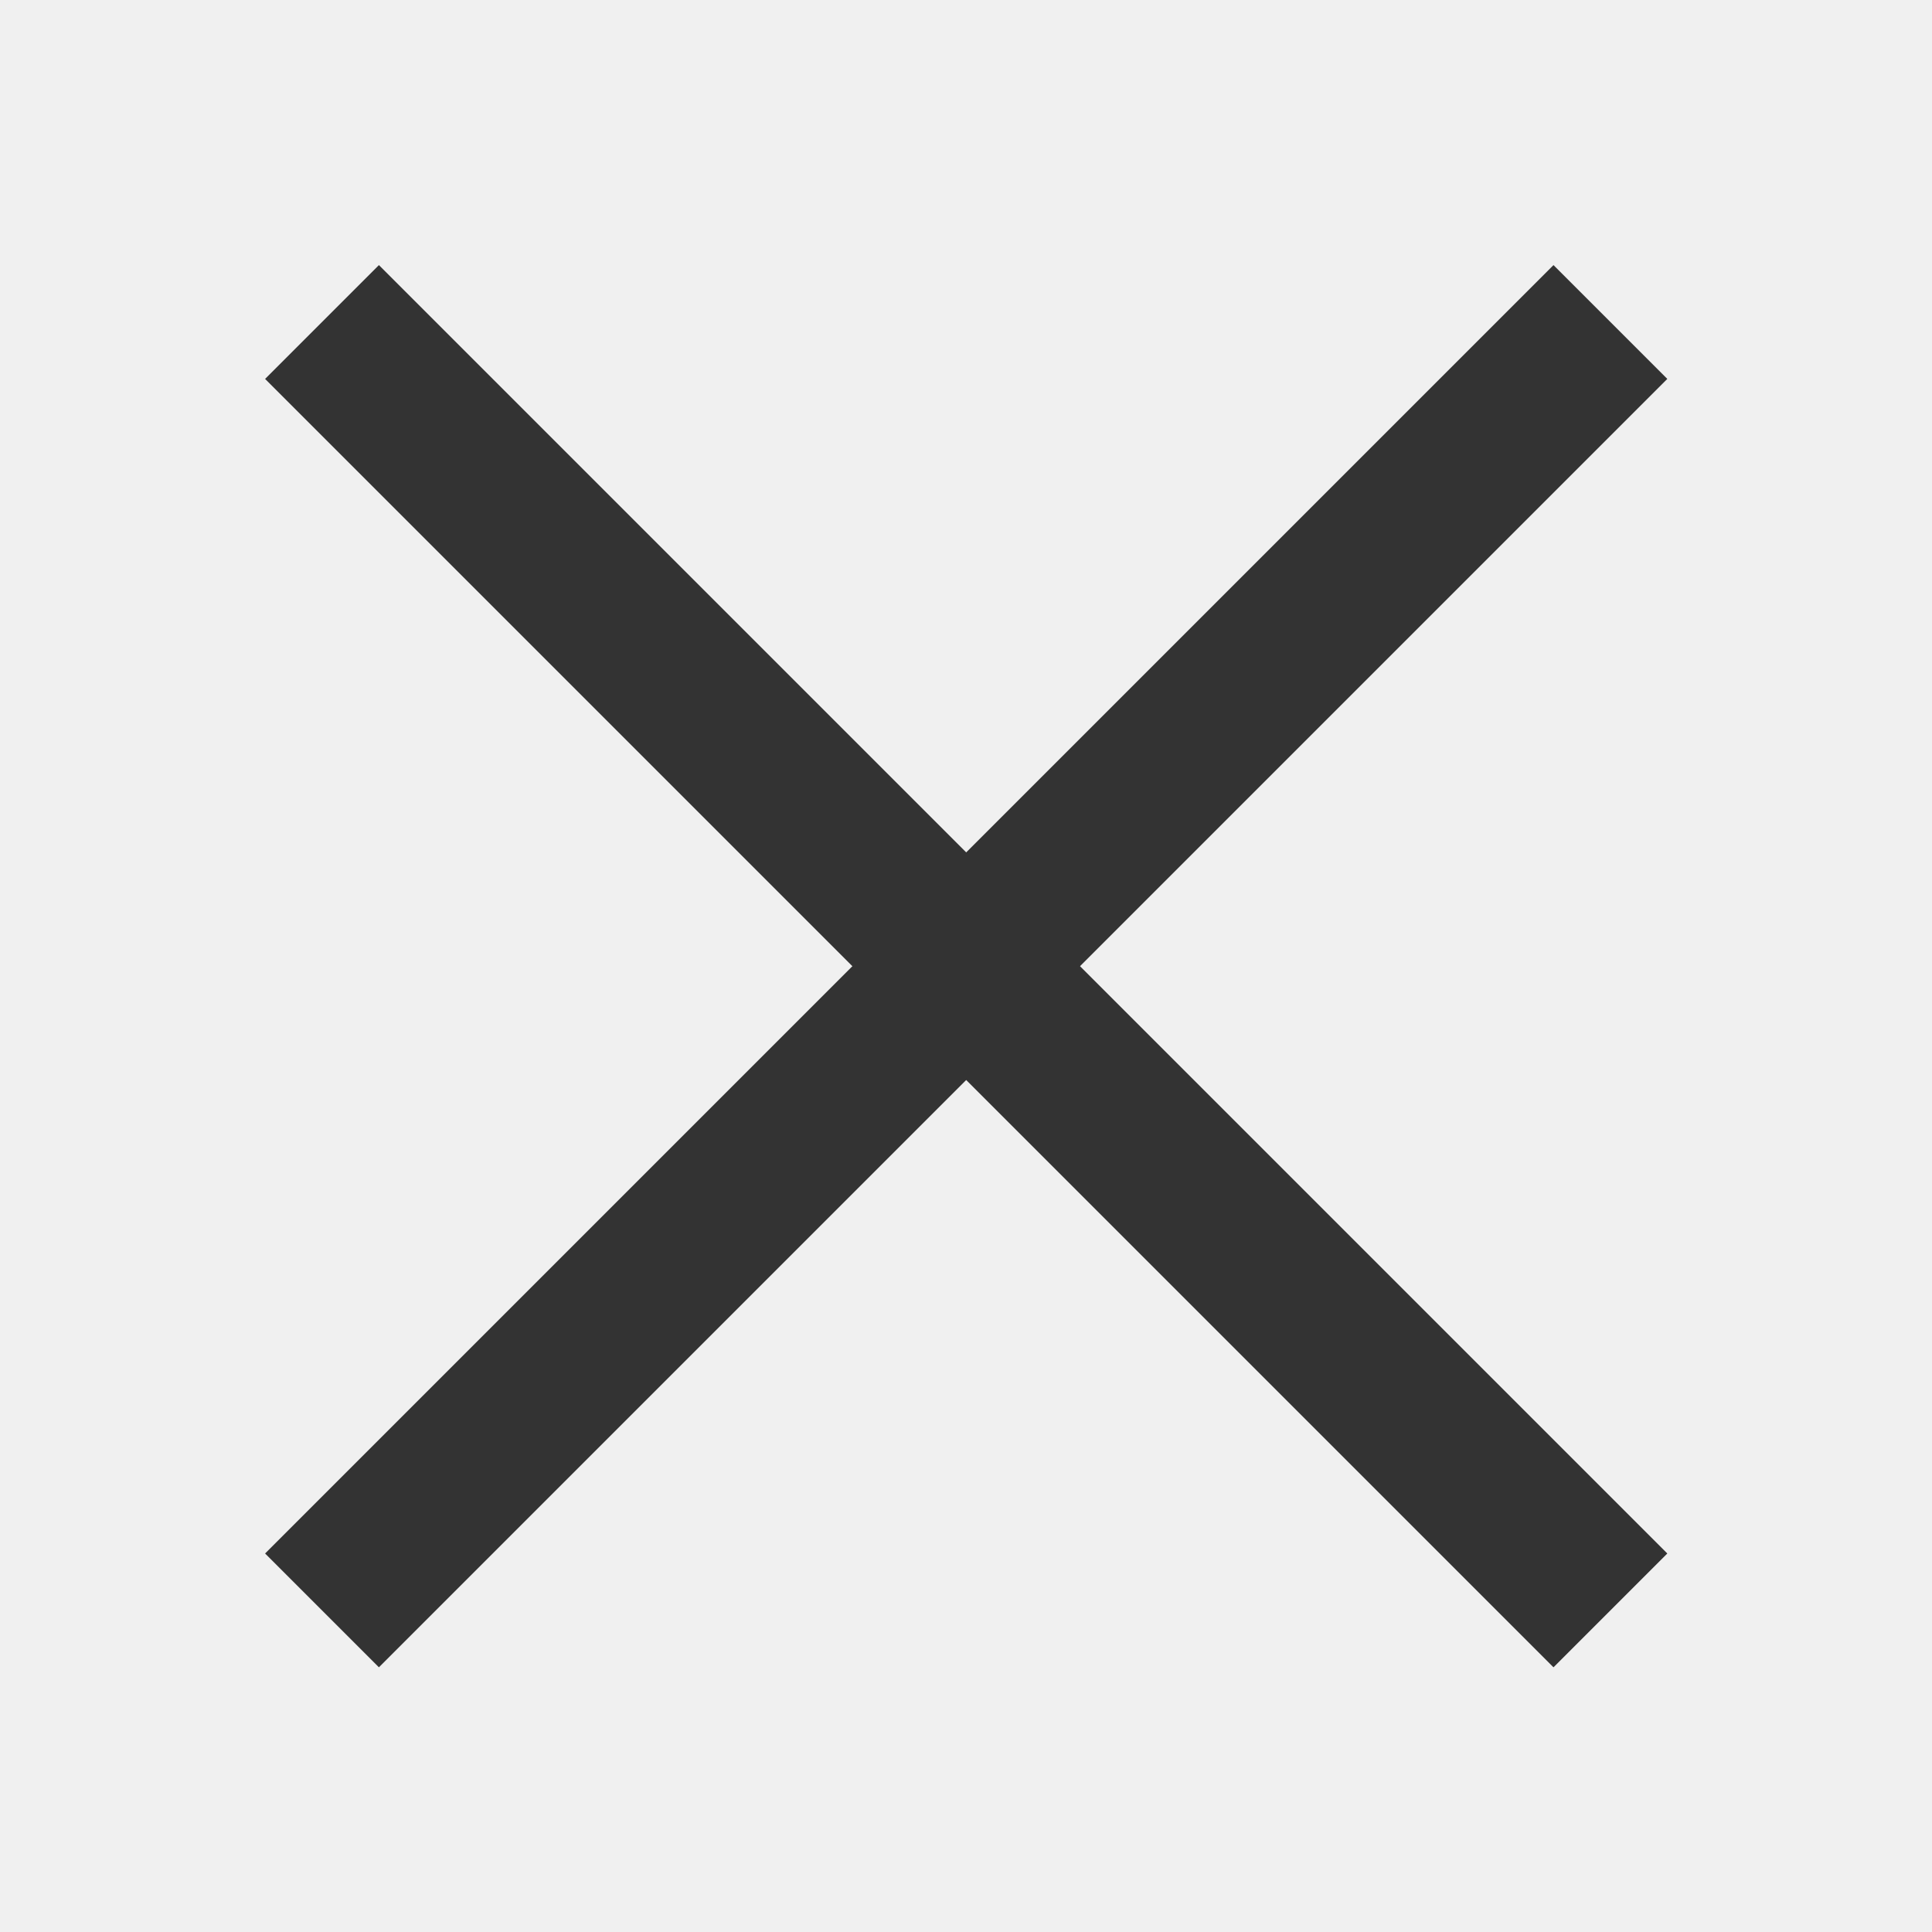
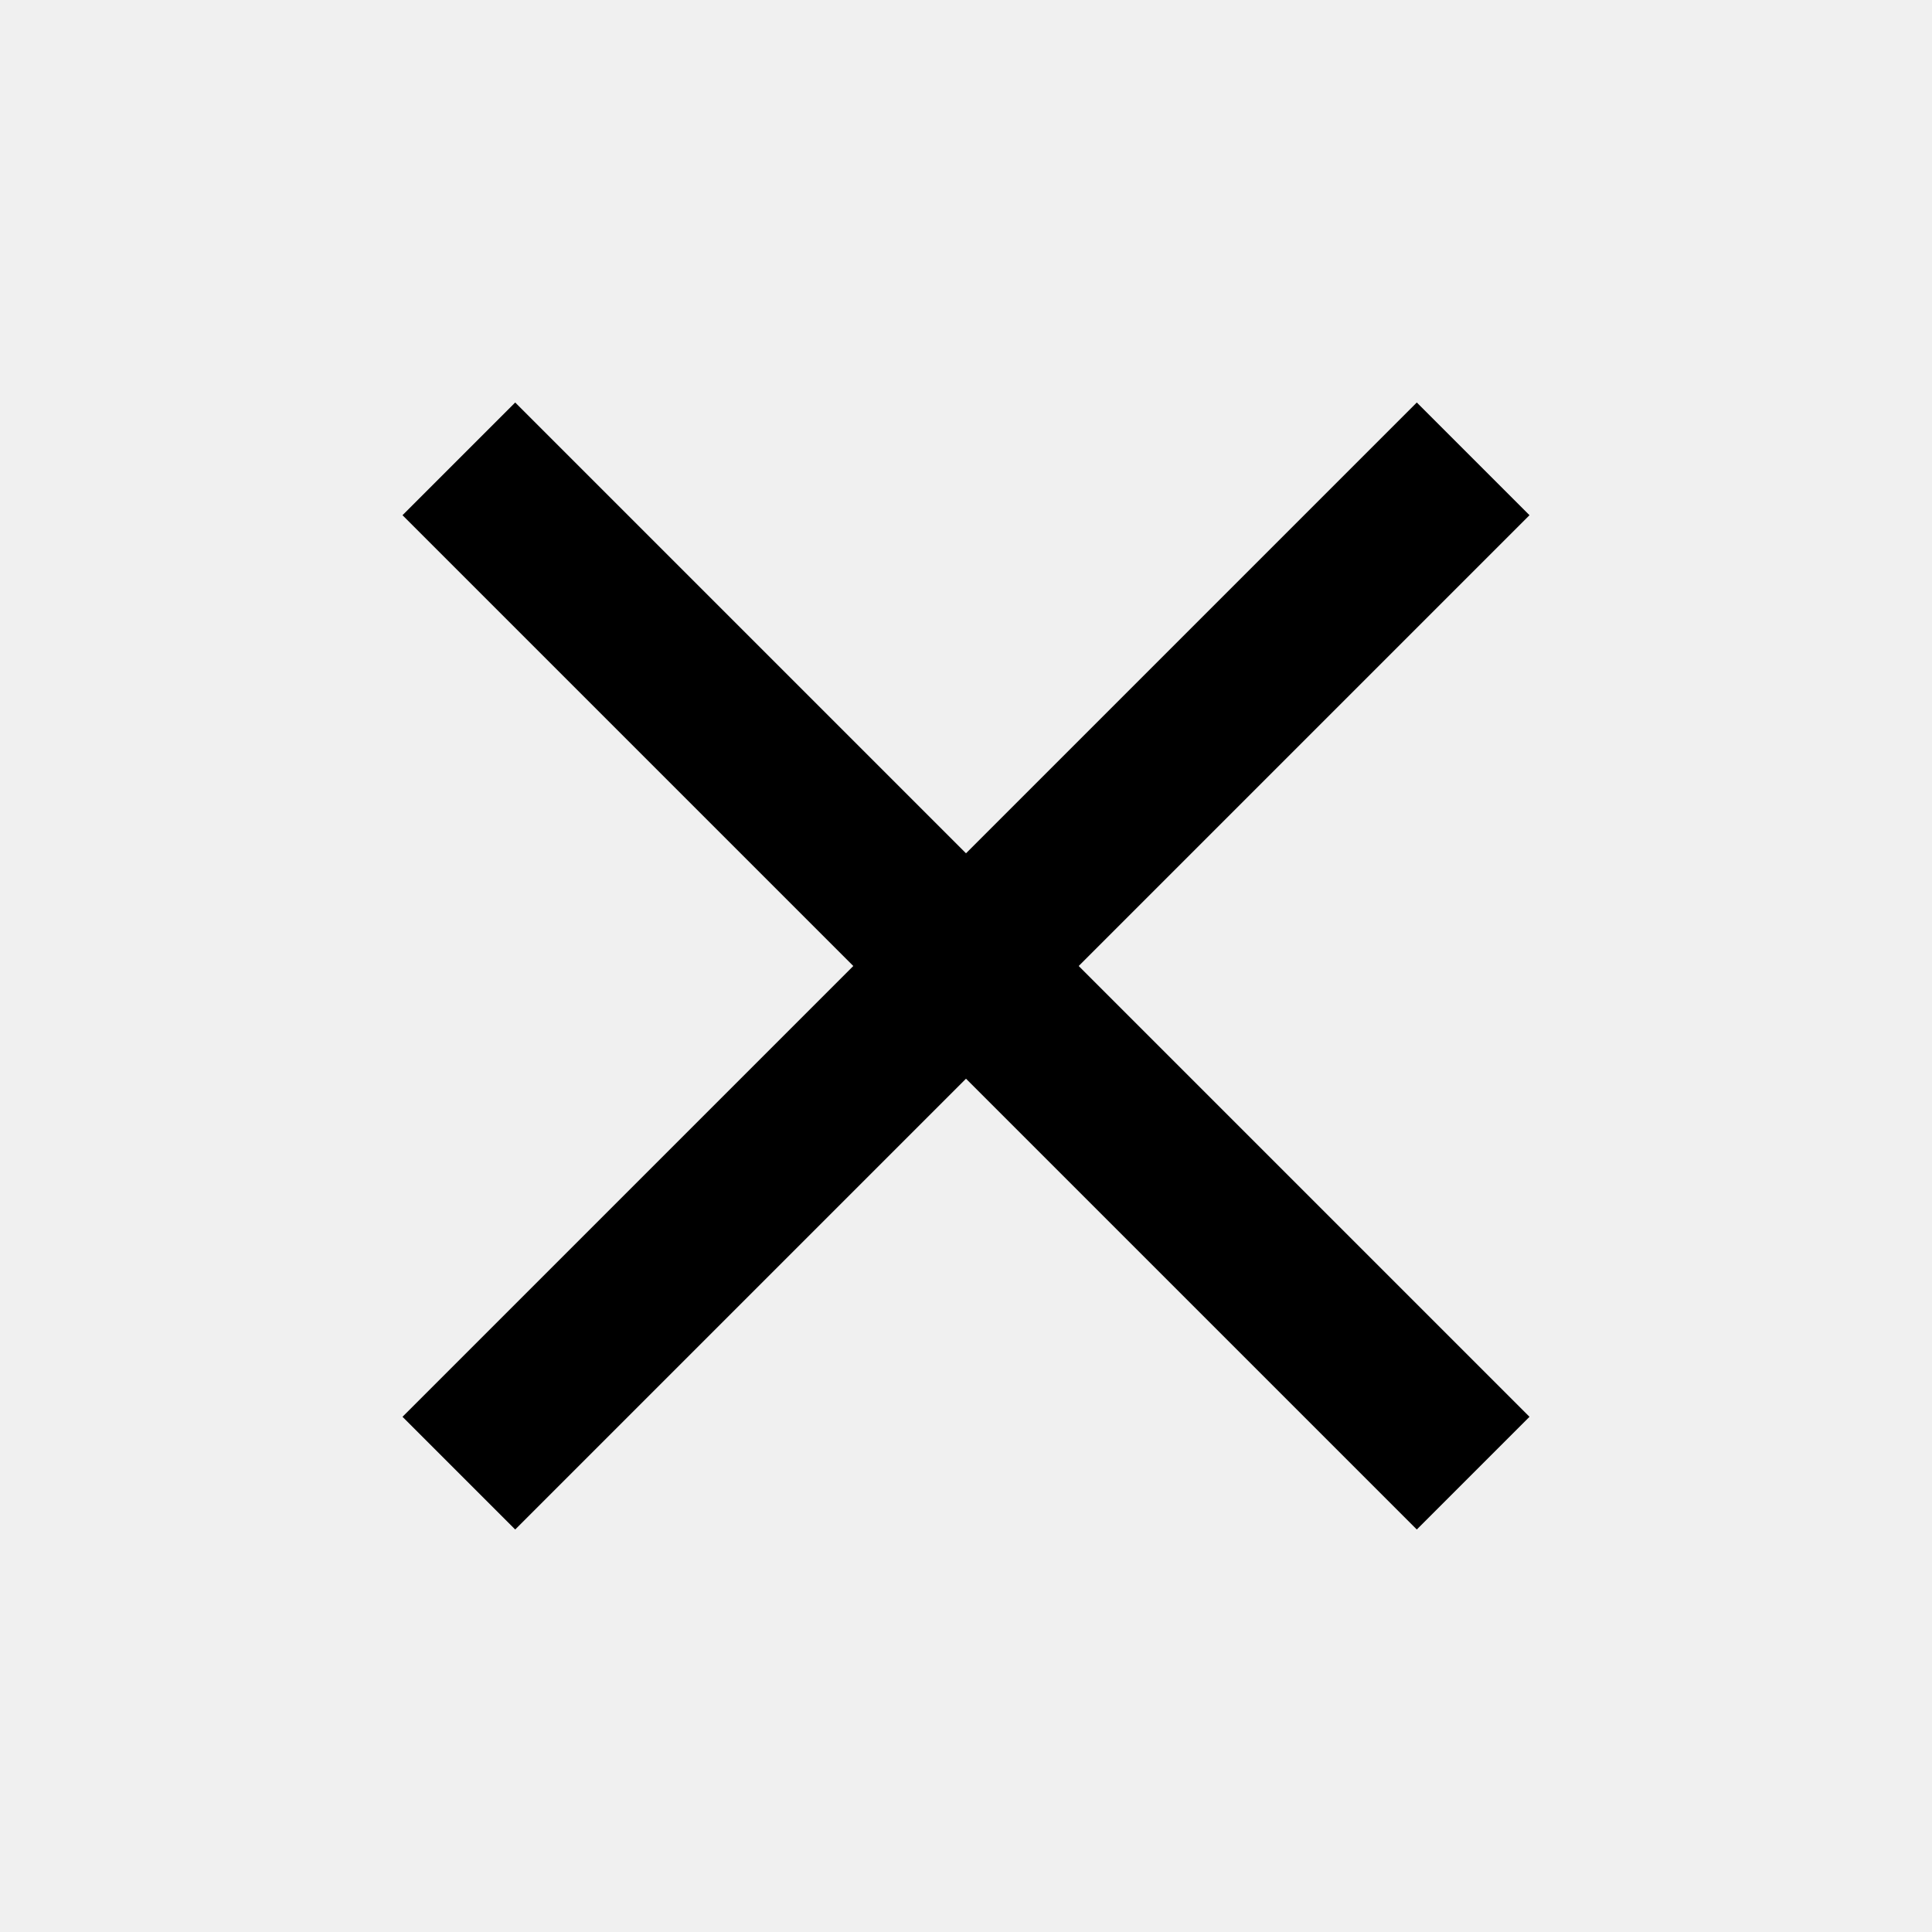
- <svg xmlns="http://www.w3.org/2000/svg" xmlns:xlink="http://www.w3.org/1999/xlink" width="16" height="16" viewBox="0 0 16 16" fill="none">
-   <defs>
-     <rect id="path_0" x="0" y="0" width="16" height="16" />
-   </defs>
-   <g opacity="1" transform="translate(0 0)  rotate(0 8 8)">
-     <mask id="bg-mask-0" fill="white">
-       <use xlink:href="#path_0" />
-     </mask>
-     <g mask="url(#bg-mask-0)">
-       <path id="路径 1" style="stroke:#333333; stroke-width:1.333; stroke-opacity:1; stroke-dasharray:0 0" transform="translate(2.666667 2.666667)  rotate(0 5.333333 5.333333)" d="M0,0L10.67,10.67 " />
-       <path id="路径 2" style="stroke:#333333; stroke-width:1.333; stroke-opacity:1; stroke-dasharray:0 0" transform="translate(2.666667 2.666667)  rotate(0 5.333333 5.333333)" d="M0,10.67L10.67,0 " />
-     </g>
-   </g>
+ <svg xmlns="http://www.w3.org/2000/svg" height="24" viewBox="0 -960 960 960" width="24">
+   <path d="m256-200-56-56 224-224-224-224 56-56 224 224 224-224 56 56-224 224 224 224-56 56-224-224-224 224Z" />
</svg>
